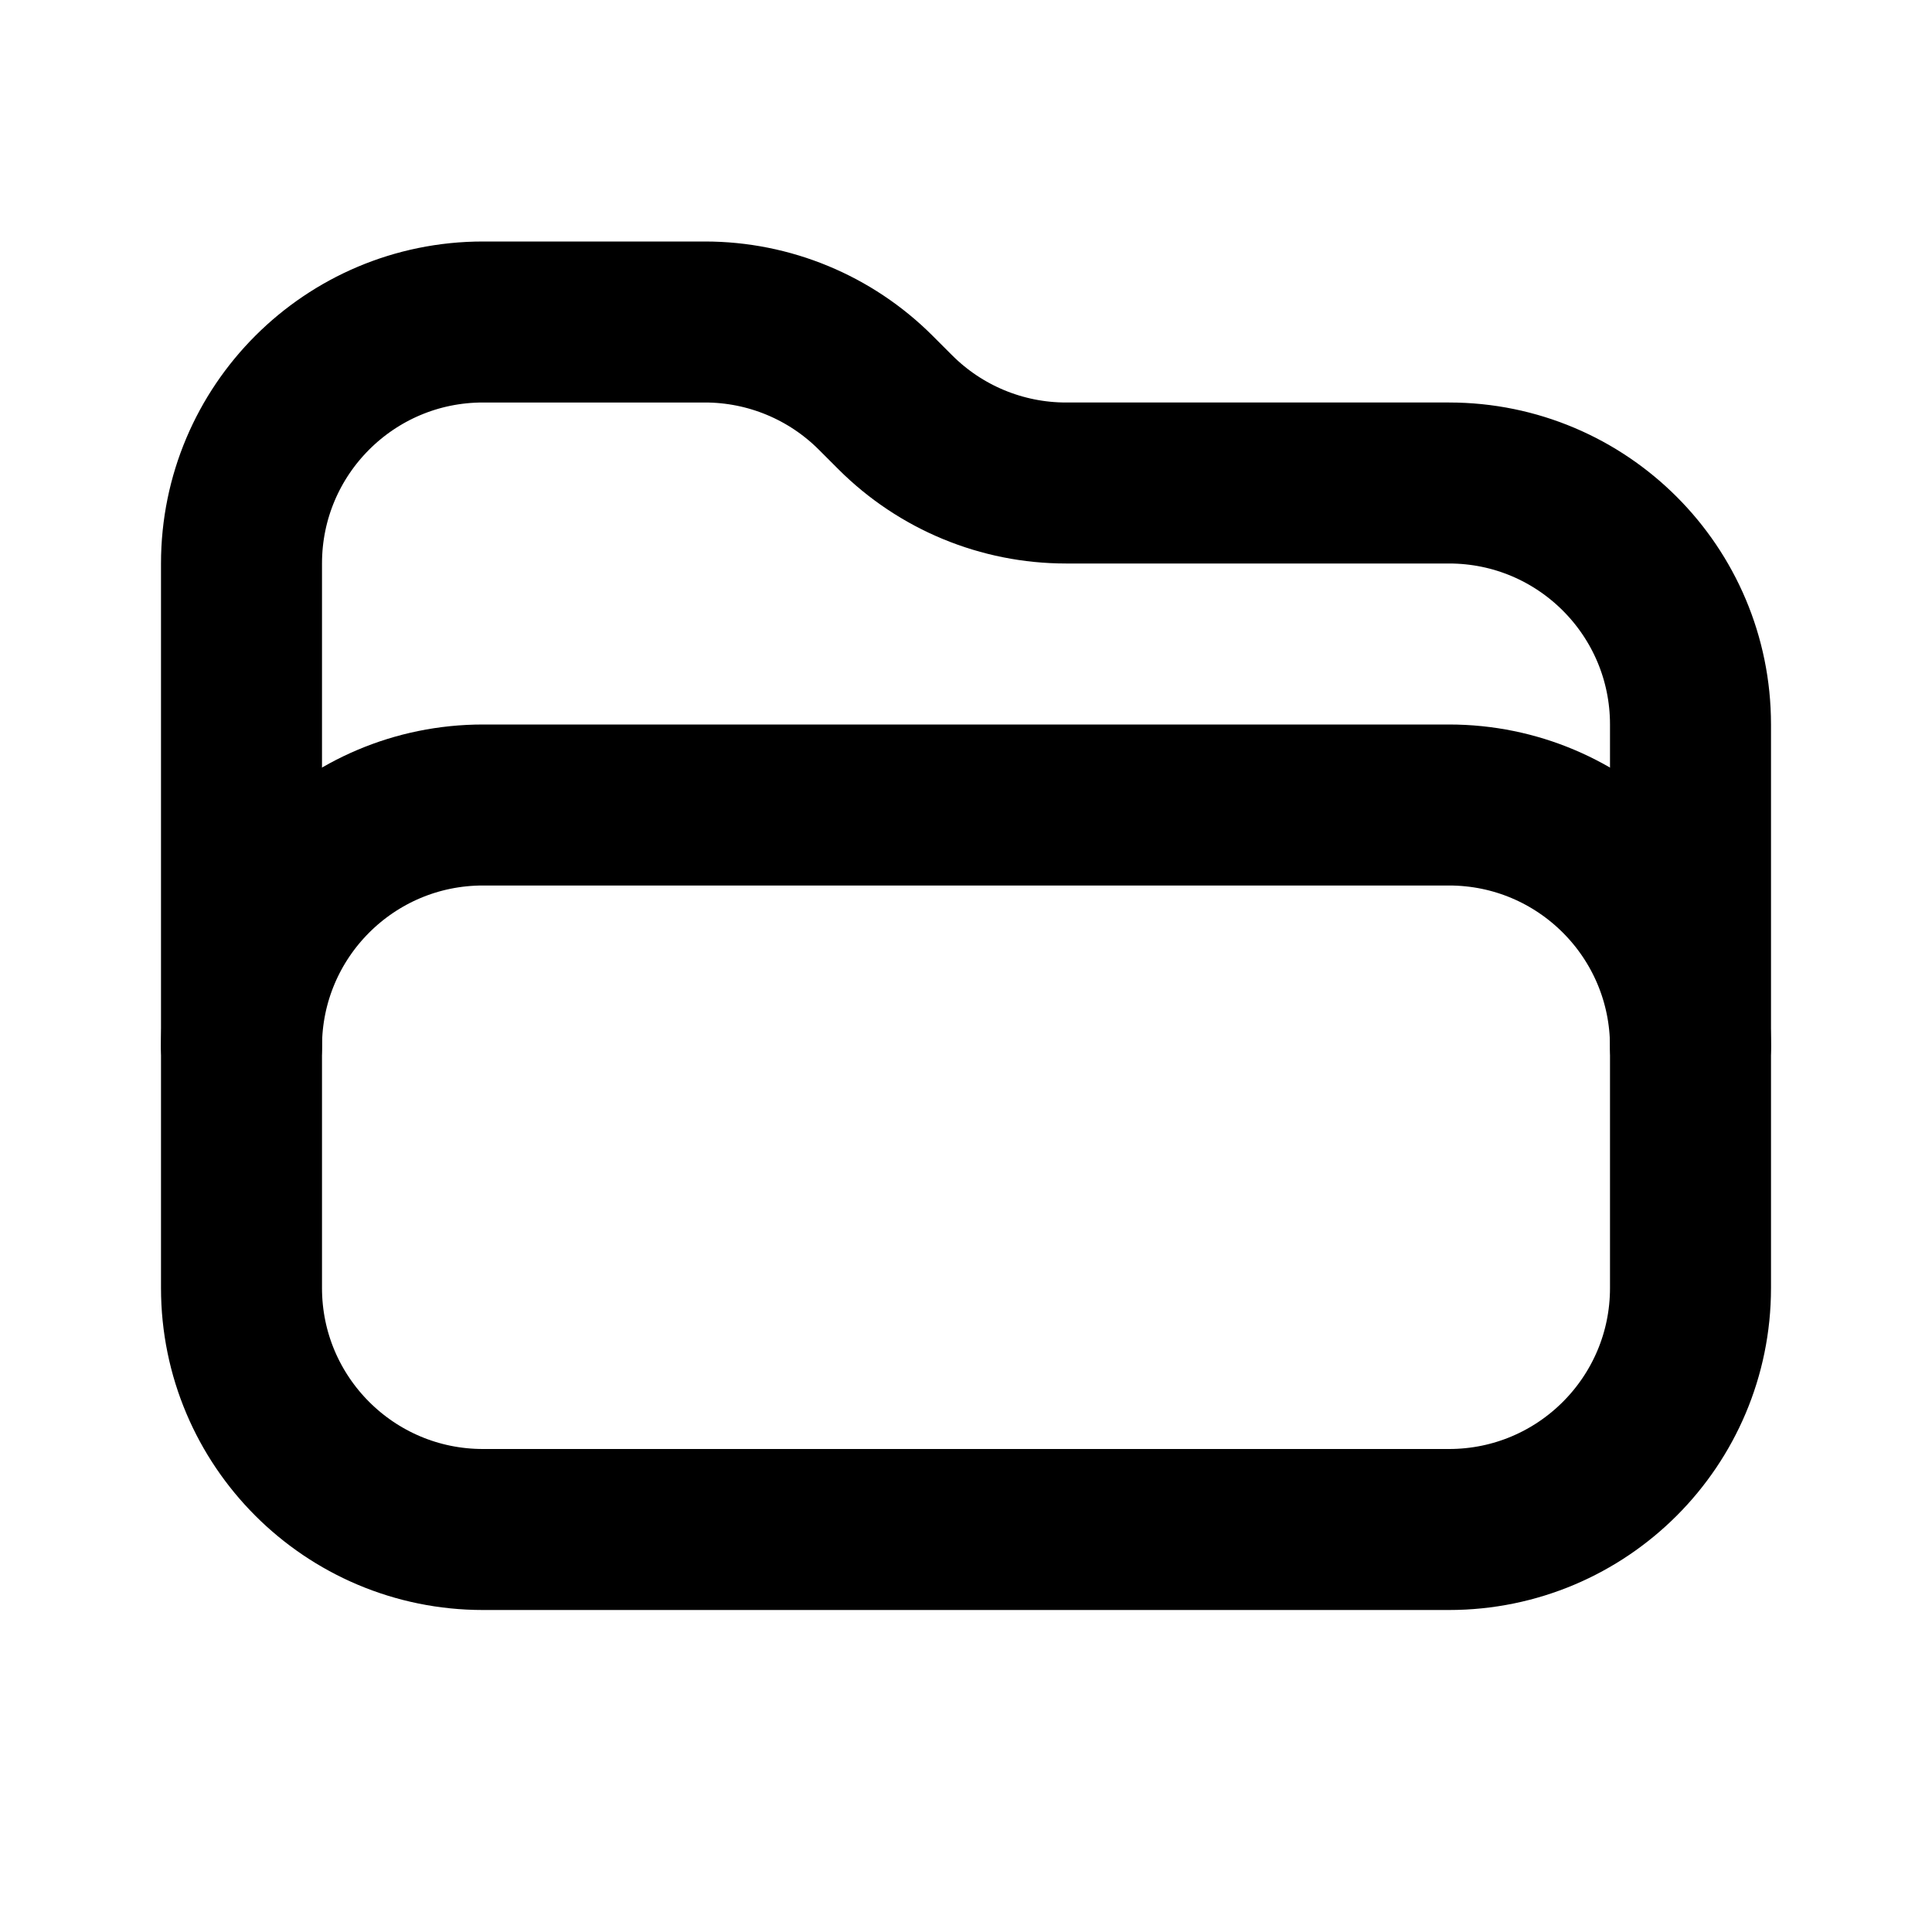
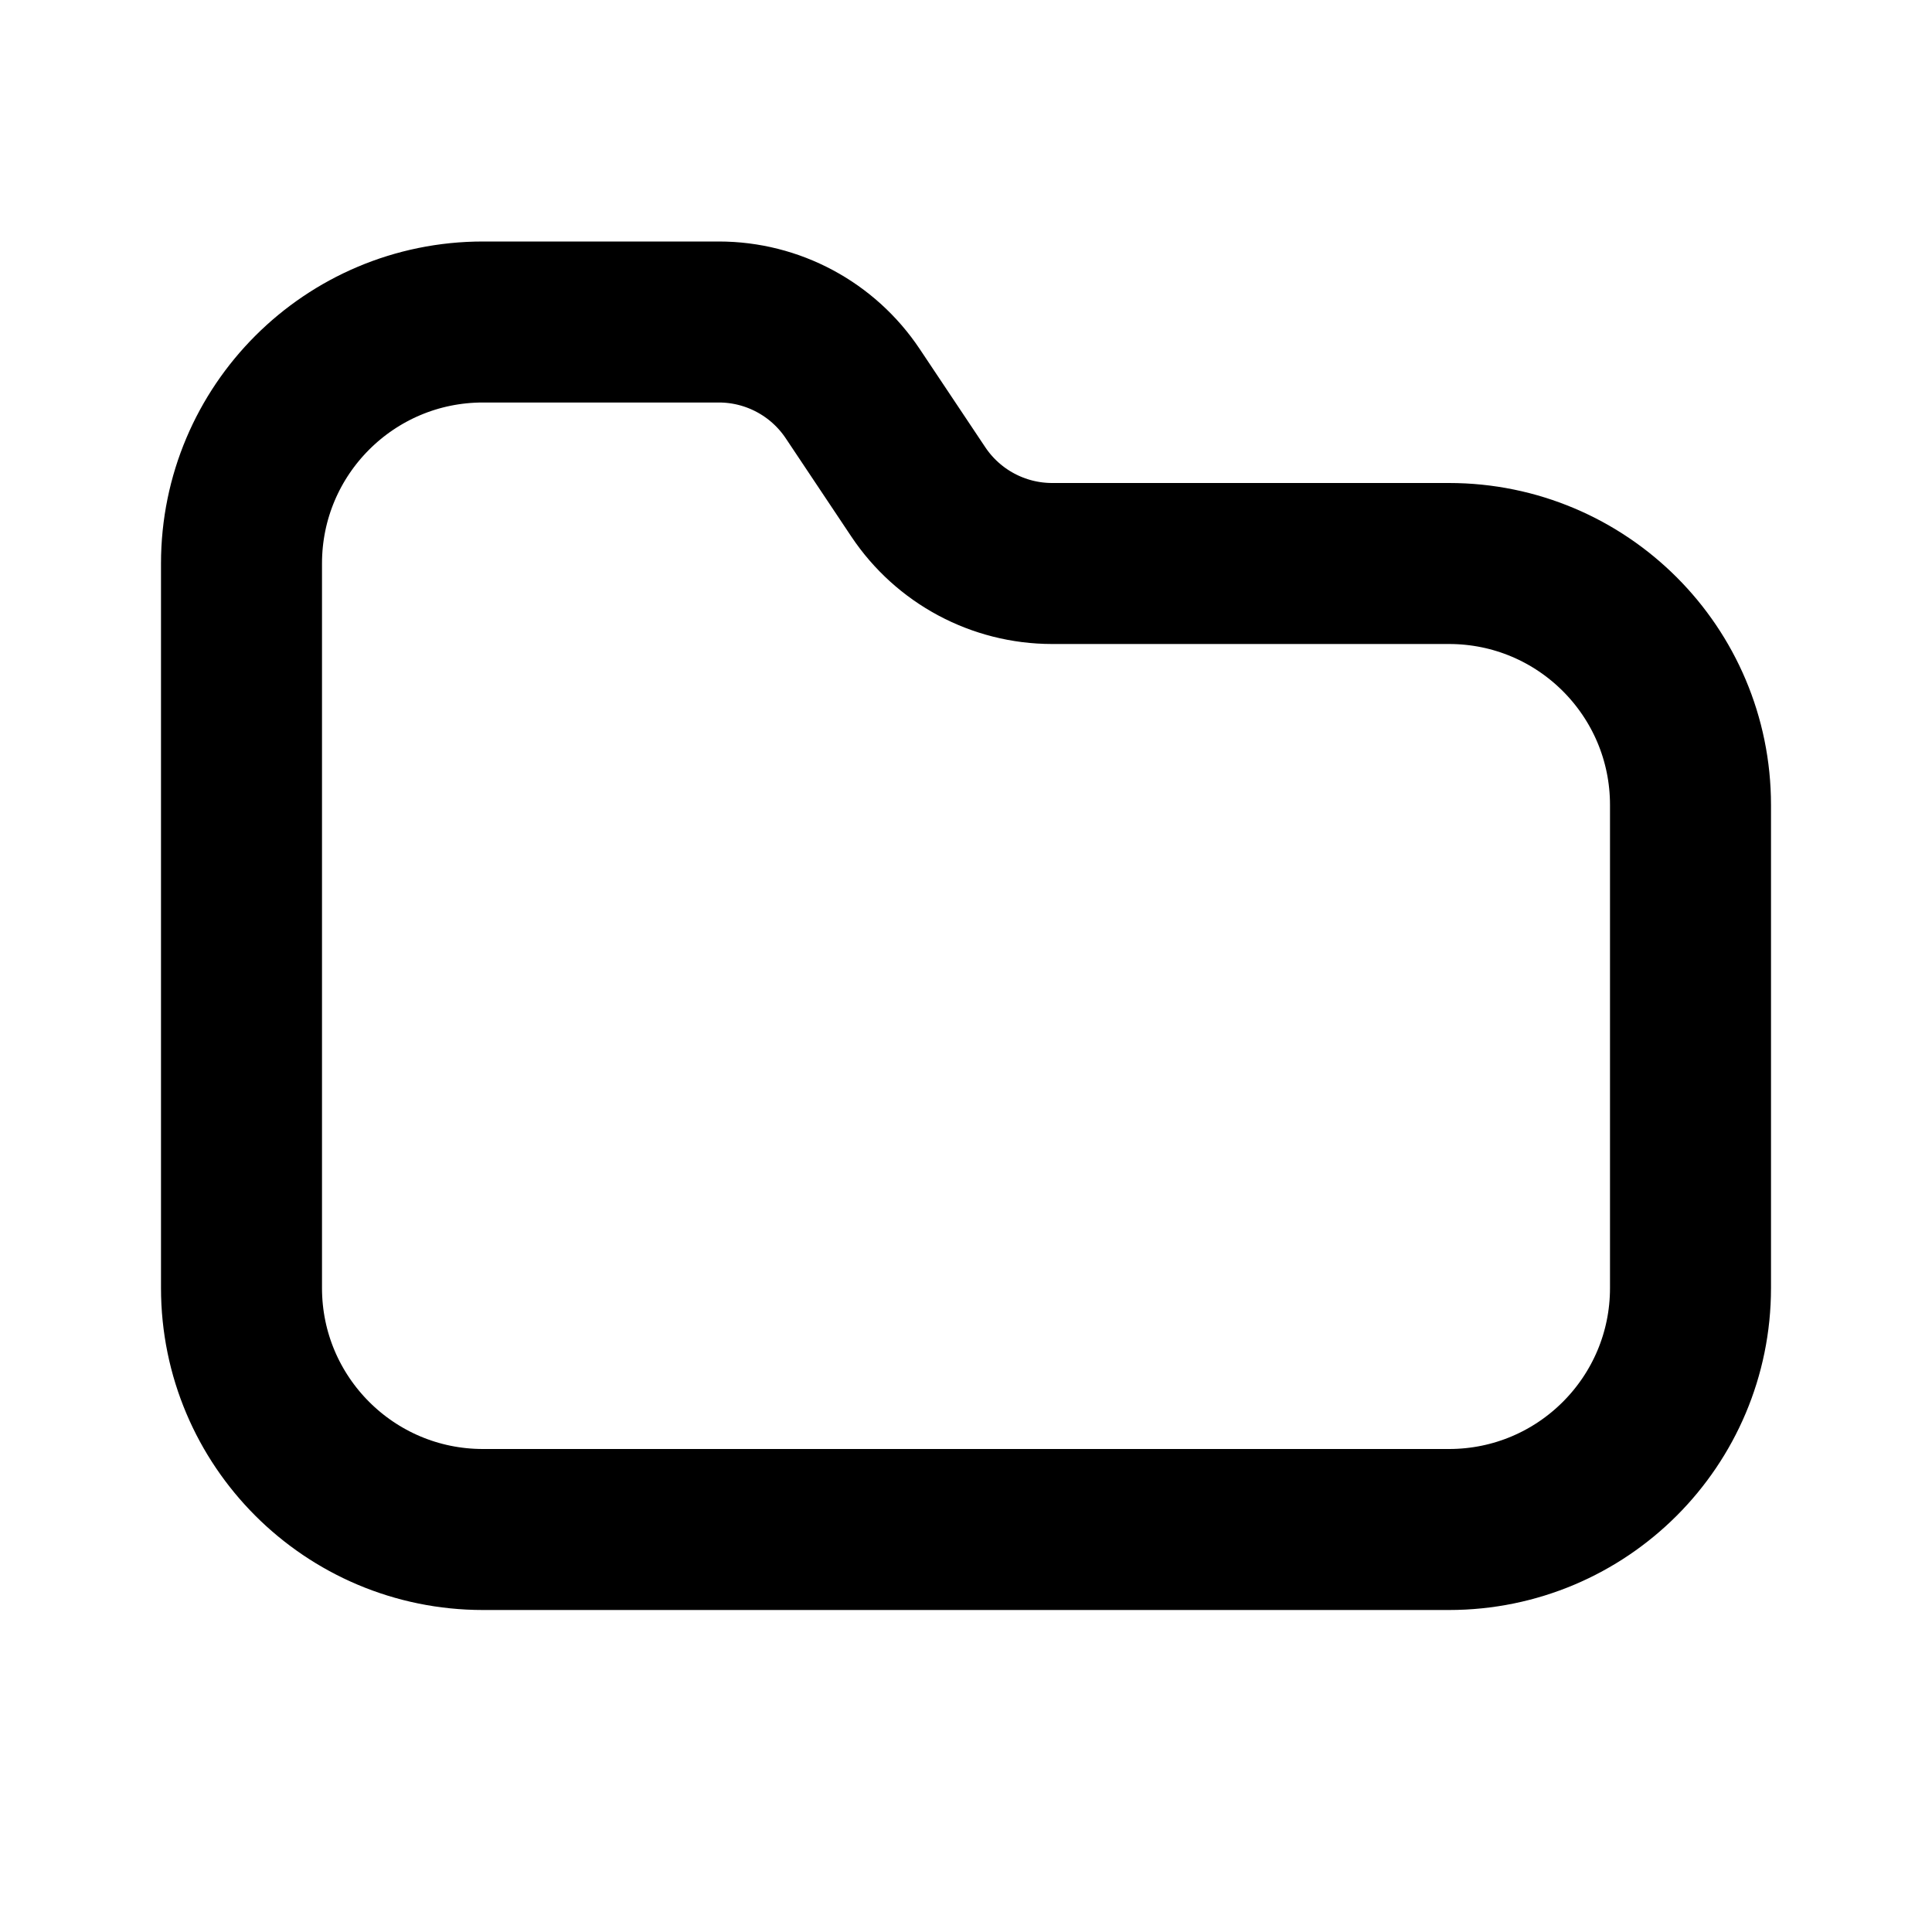
<svg xmlns="http://www.w3.org/2000/svg" width="18" height="18" viewBox="0 0 18 18" fill="none">
-   <path d="M6.568 3H4.5C3.257 3 2.25 4.007 2.25 5.25V12C2.25 13.243 3.257 14.25 4.5 14.25H13.5C14.743 14.25 15.75 13.243 15.75 12V6.75C15.75 5.507 14.743 4.5 13.5 4.5H9.932C9.335 4.5 8.763 4.263 8.341 3.841L8.159 3.659C7.737 3.237 7.165 3 6.568 3Z" stroke="currentColor" stroke-width="1.5" stroke-linecap="round" stroke-linejoin="round" />
-   <path d="M15.75 9.75C15.75 8.507 14.743 7.5 13.5 7.5H4.5C3.257 7.5 2.25 8.507 2.25 9.75" stroke="currentColor" stroke-width="1.5" stroke-linecap="round" stroke-linejoin="round" />
+   <path d="M2.25 5.25V12C2.25 13.243 3.257 14.25 4.5 14.25H13.5C14.743 14.25 15.75 13.243 15.75 12V7.5C15.75 6.257 14.743 5.25 13.5 5.25H9.803C9.301 5.25 8.833 4.999 8.555 4.582L7.945 3.668C7.667 3.251 7.199 3 6.697 3H4.5C3.257 3 2.25 4.007 2.25 5.25Z" stroke="currentColor" stroke-width="1.5" stroke-linecap="round" stroke-linejoin="round" />
</svg>
